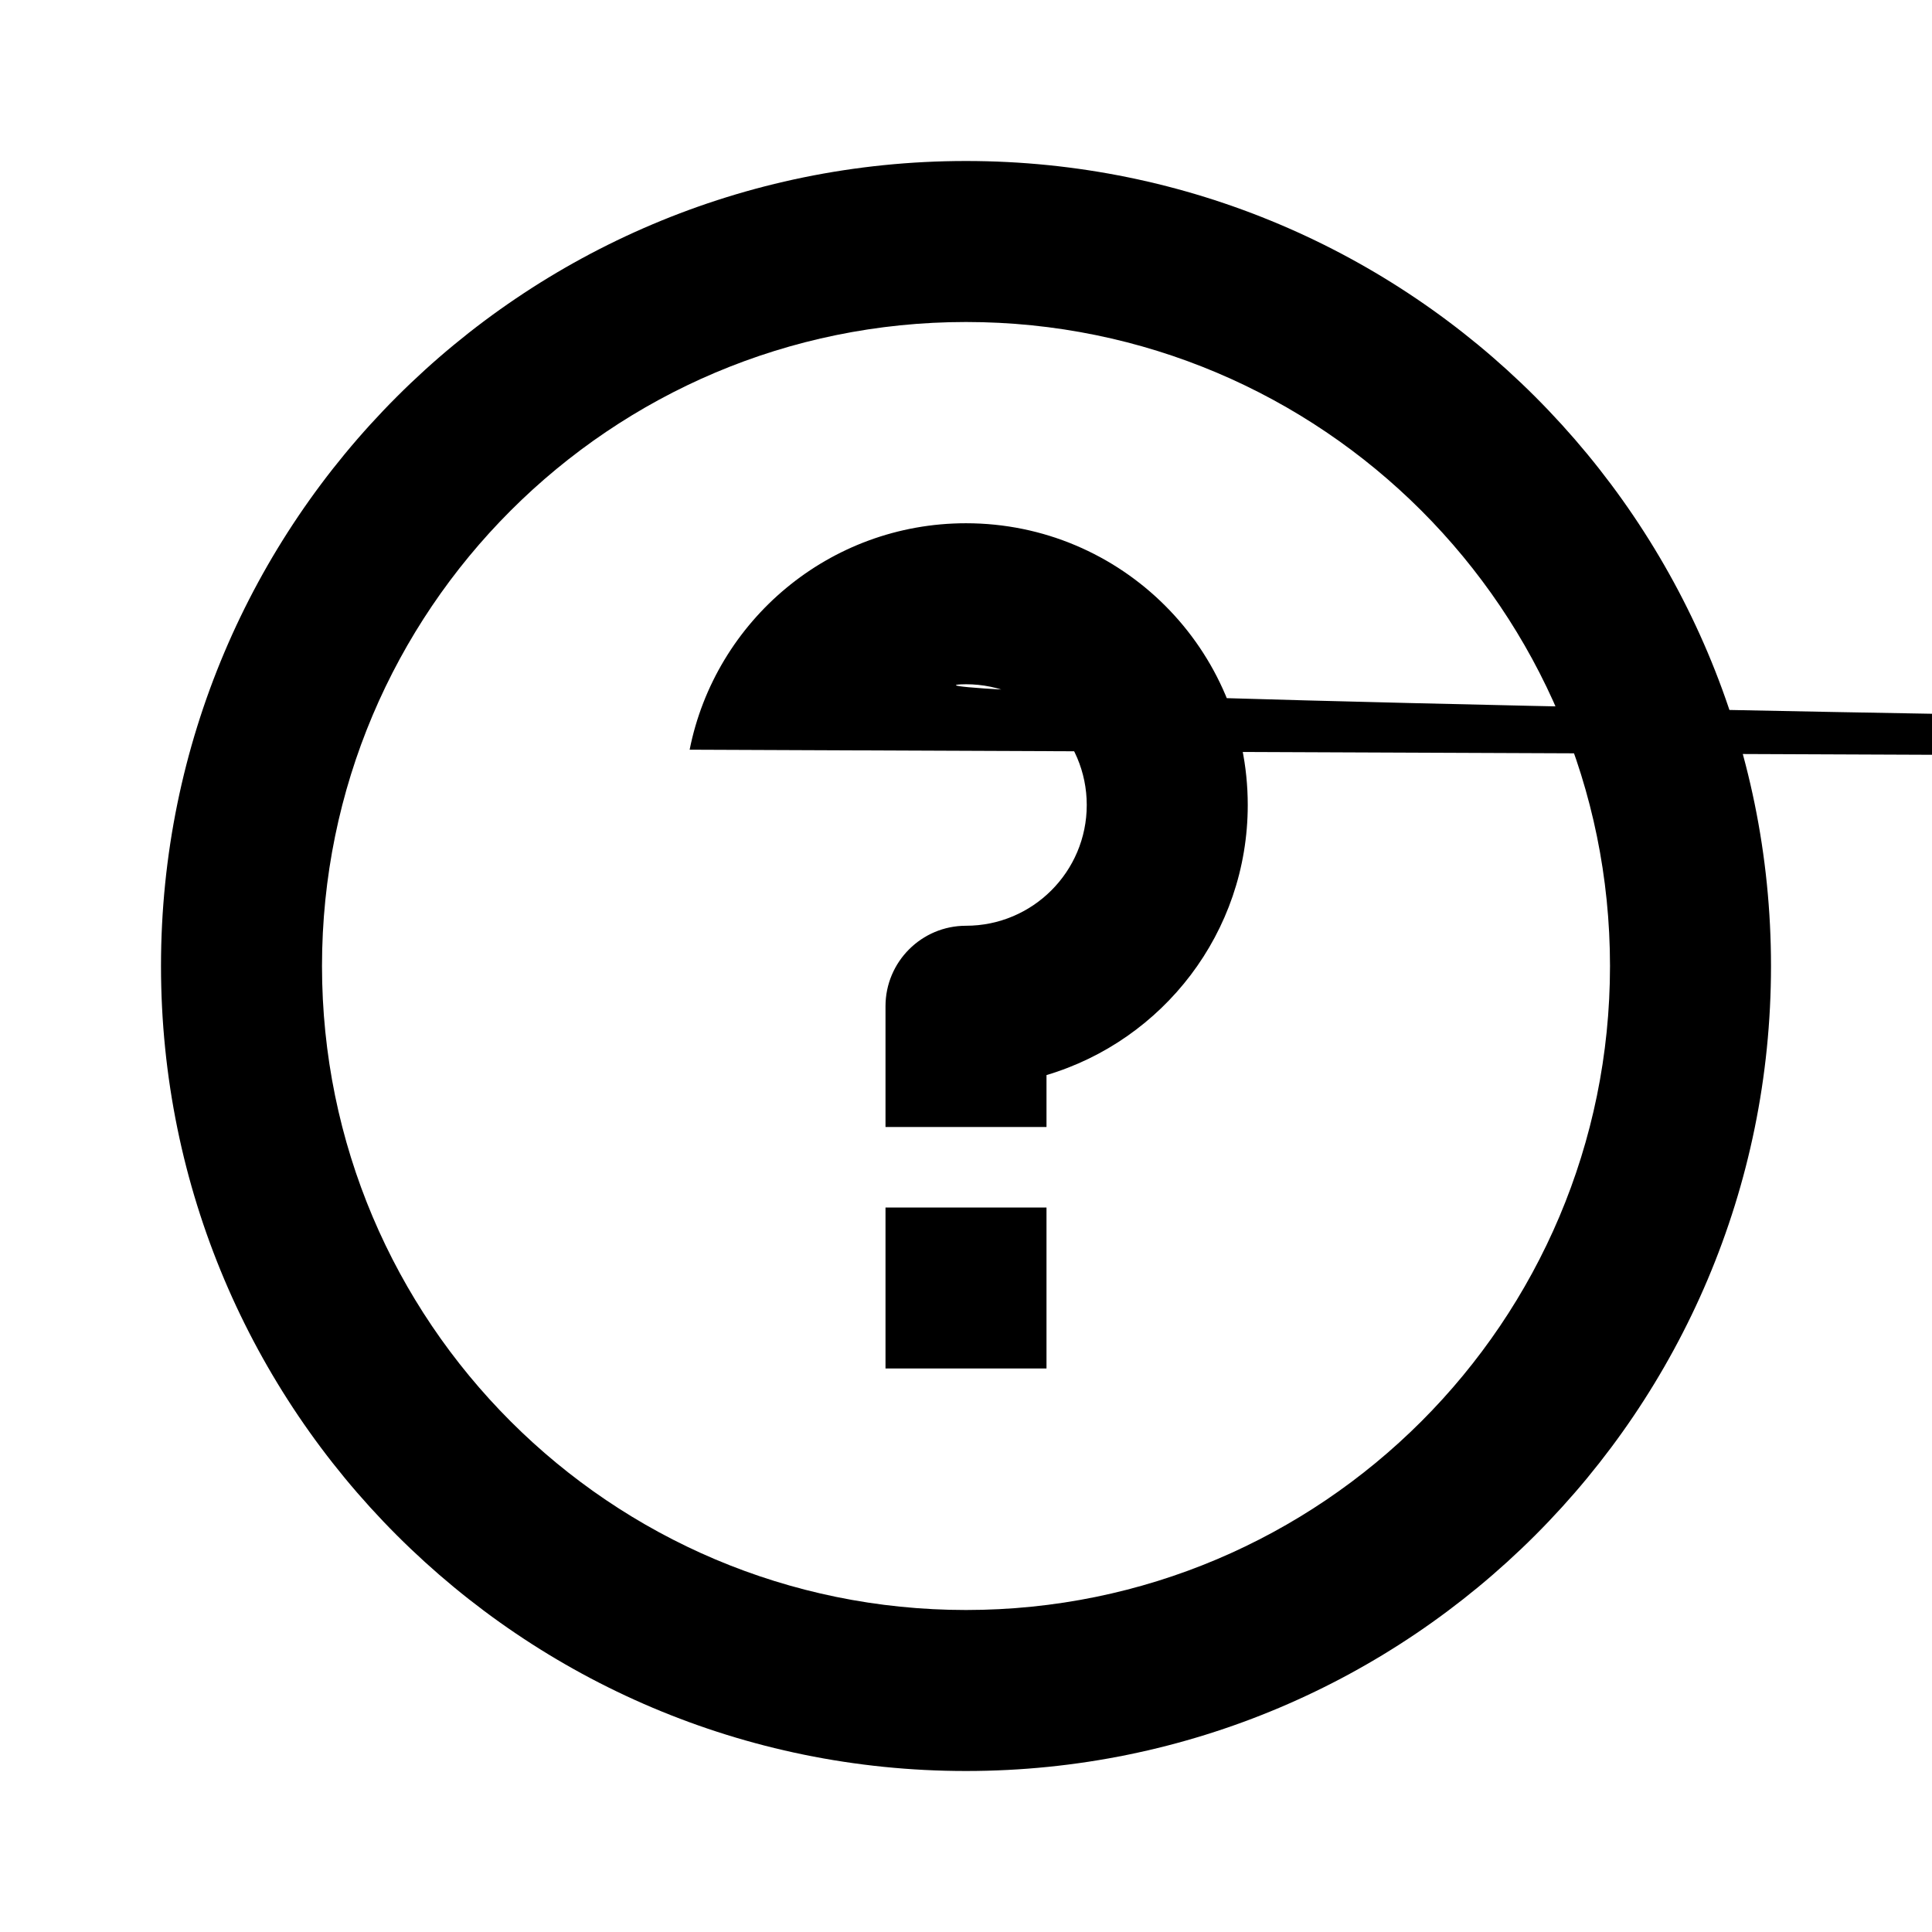
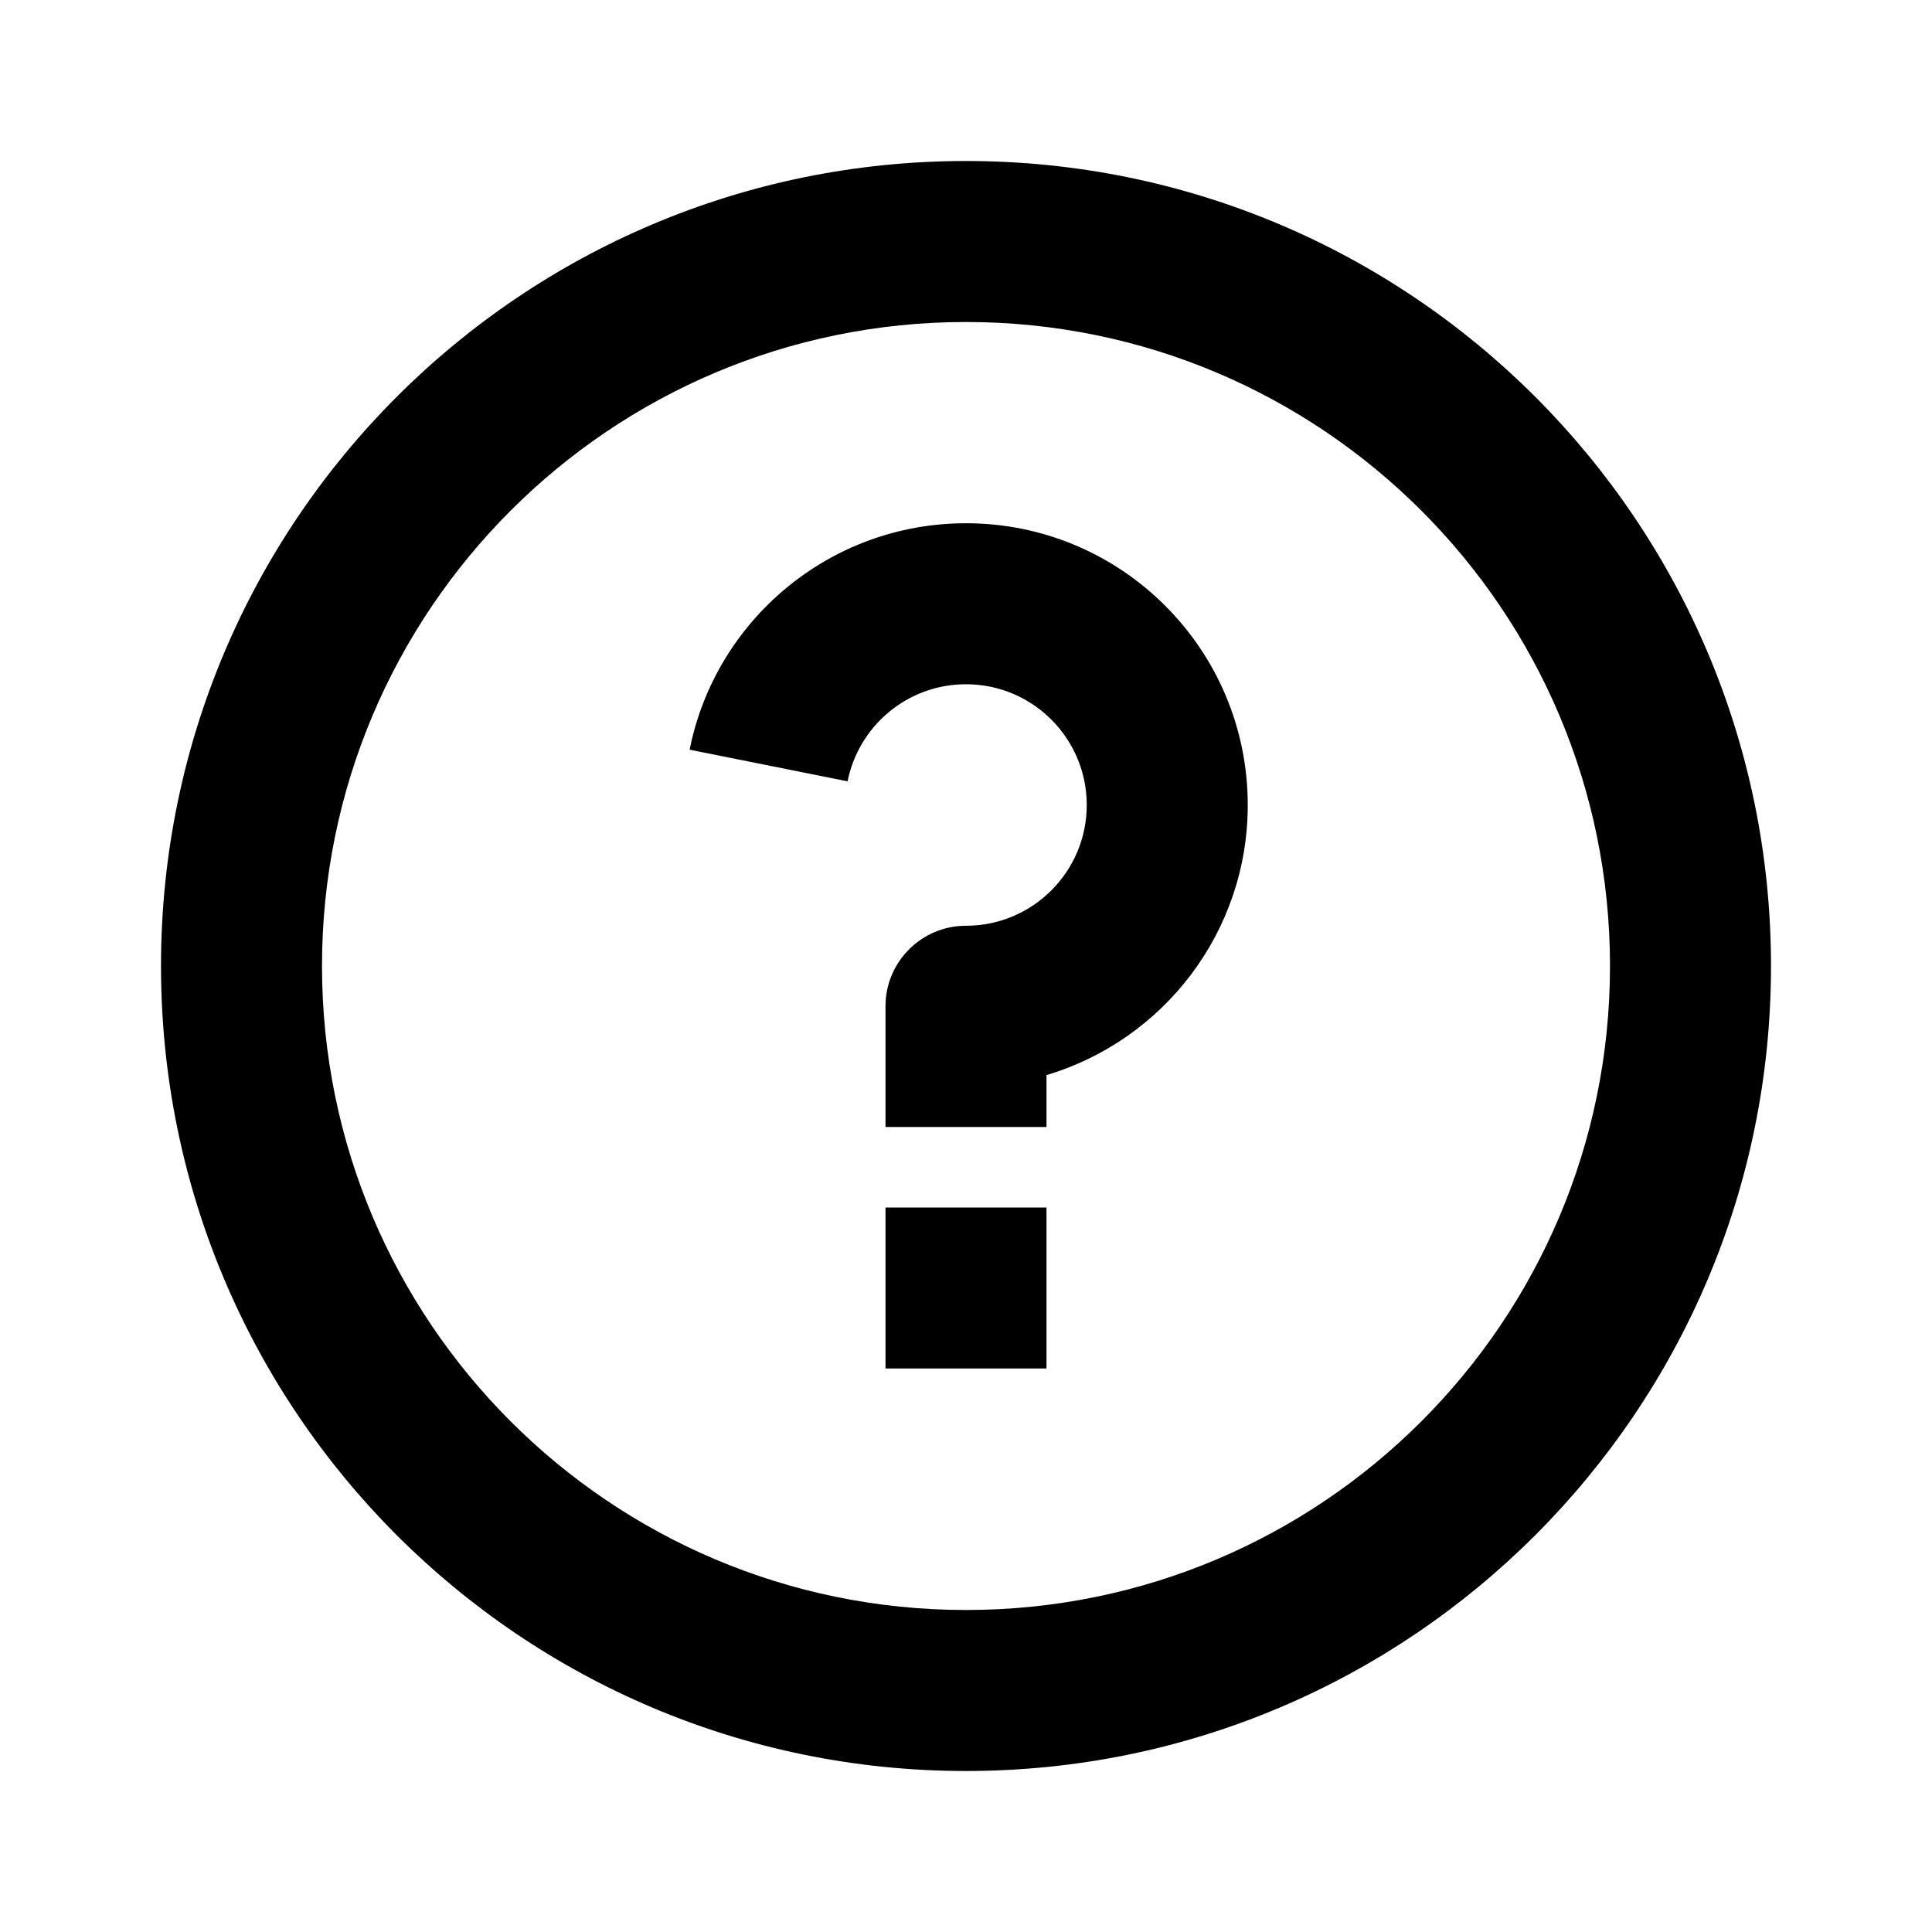
<svg xmlns="http://www.w3.org/2000/svg" viewBox="0 0 24 24" data-license="Apache License 2.0" data-source="RemixIcon" fill="currentColor">
-   <path d="M12 22C6.477 22 2 17.523 2 12C2 6.477 6.477 2 12 2C17.523 2 22 6.477 22 12C22 17.523 17.523 22 12 22ZM12 20C16.418 20 20 16.418 20 12C20 7.582 16.418 4 12 4C7.582 4 4 7.582 4 12C4 16.418 7.582 20 12 20ZM11 15H13V17H11V15ZM13 13.355V14H11V12.5C11 11.948 11.448 11.5 12 11.5C12.828 11.5 13.5 10.828 13.5 10C13.5 9.172 12.828 8.5 12 8.5C11.272 8.5 10.666 9.018 104.529 9.706L8.567 9.313C8.886 7.709 10.302 6.5 12 6.5C13.933 6.5 15.5 8.067 15.5 10C15.5 11.585 14.446 12.925 13 13.355Z" />
+   <path d="M12 22C6.477 22 2 17.523 2 12C2 6.477 6.477 2 12 2C17.523 2 22 6.477 22 12C22 17.523 17.523 22 12 22ZM12 20C16.418 20 20 16.418 20 12C20 7.582 16.418 4 12 4C7.582 4 4 7.582 4 12C4 16.418 7.582 20 12 20ZM11 15H13V17H11V15ZM13 13.355V14H11V12.5C11 11.948 11.448 11.5 12 11.5C12.828 11.5 13.5 10.828 13.5 10C13.5 9.172 12.828 8.5 12 8.5C11.272 8.5 10.666 9.018 10.529 9.706L8.567 9.313C8.886 7.709 10.302 6.5 12 6.5C13.933 6.5 15.5 8.067 15.5 10C15.5 11.585 14.446 12.925 13 13.355Z" />
</svg>
